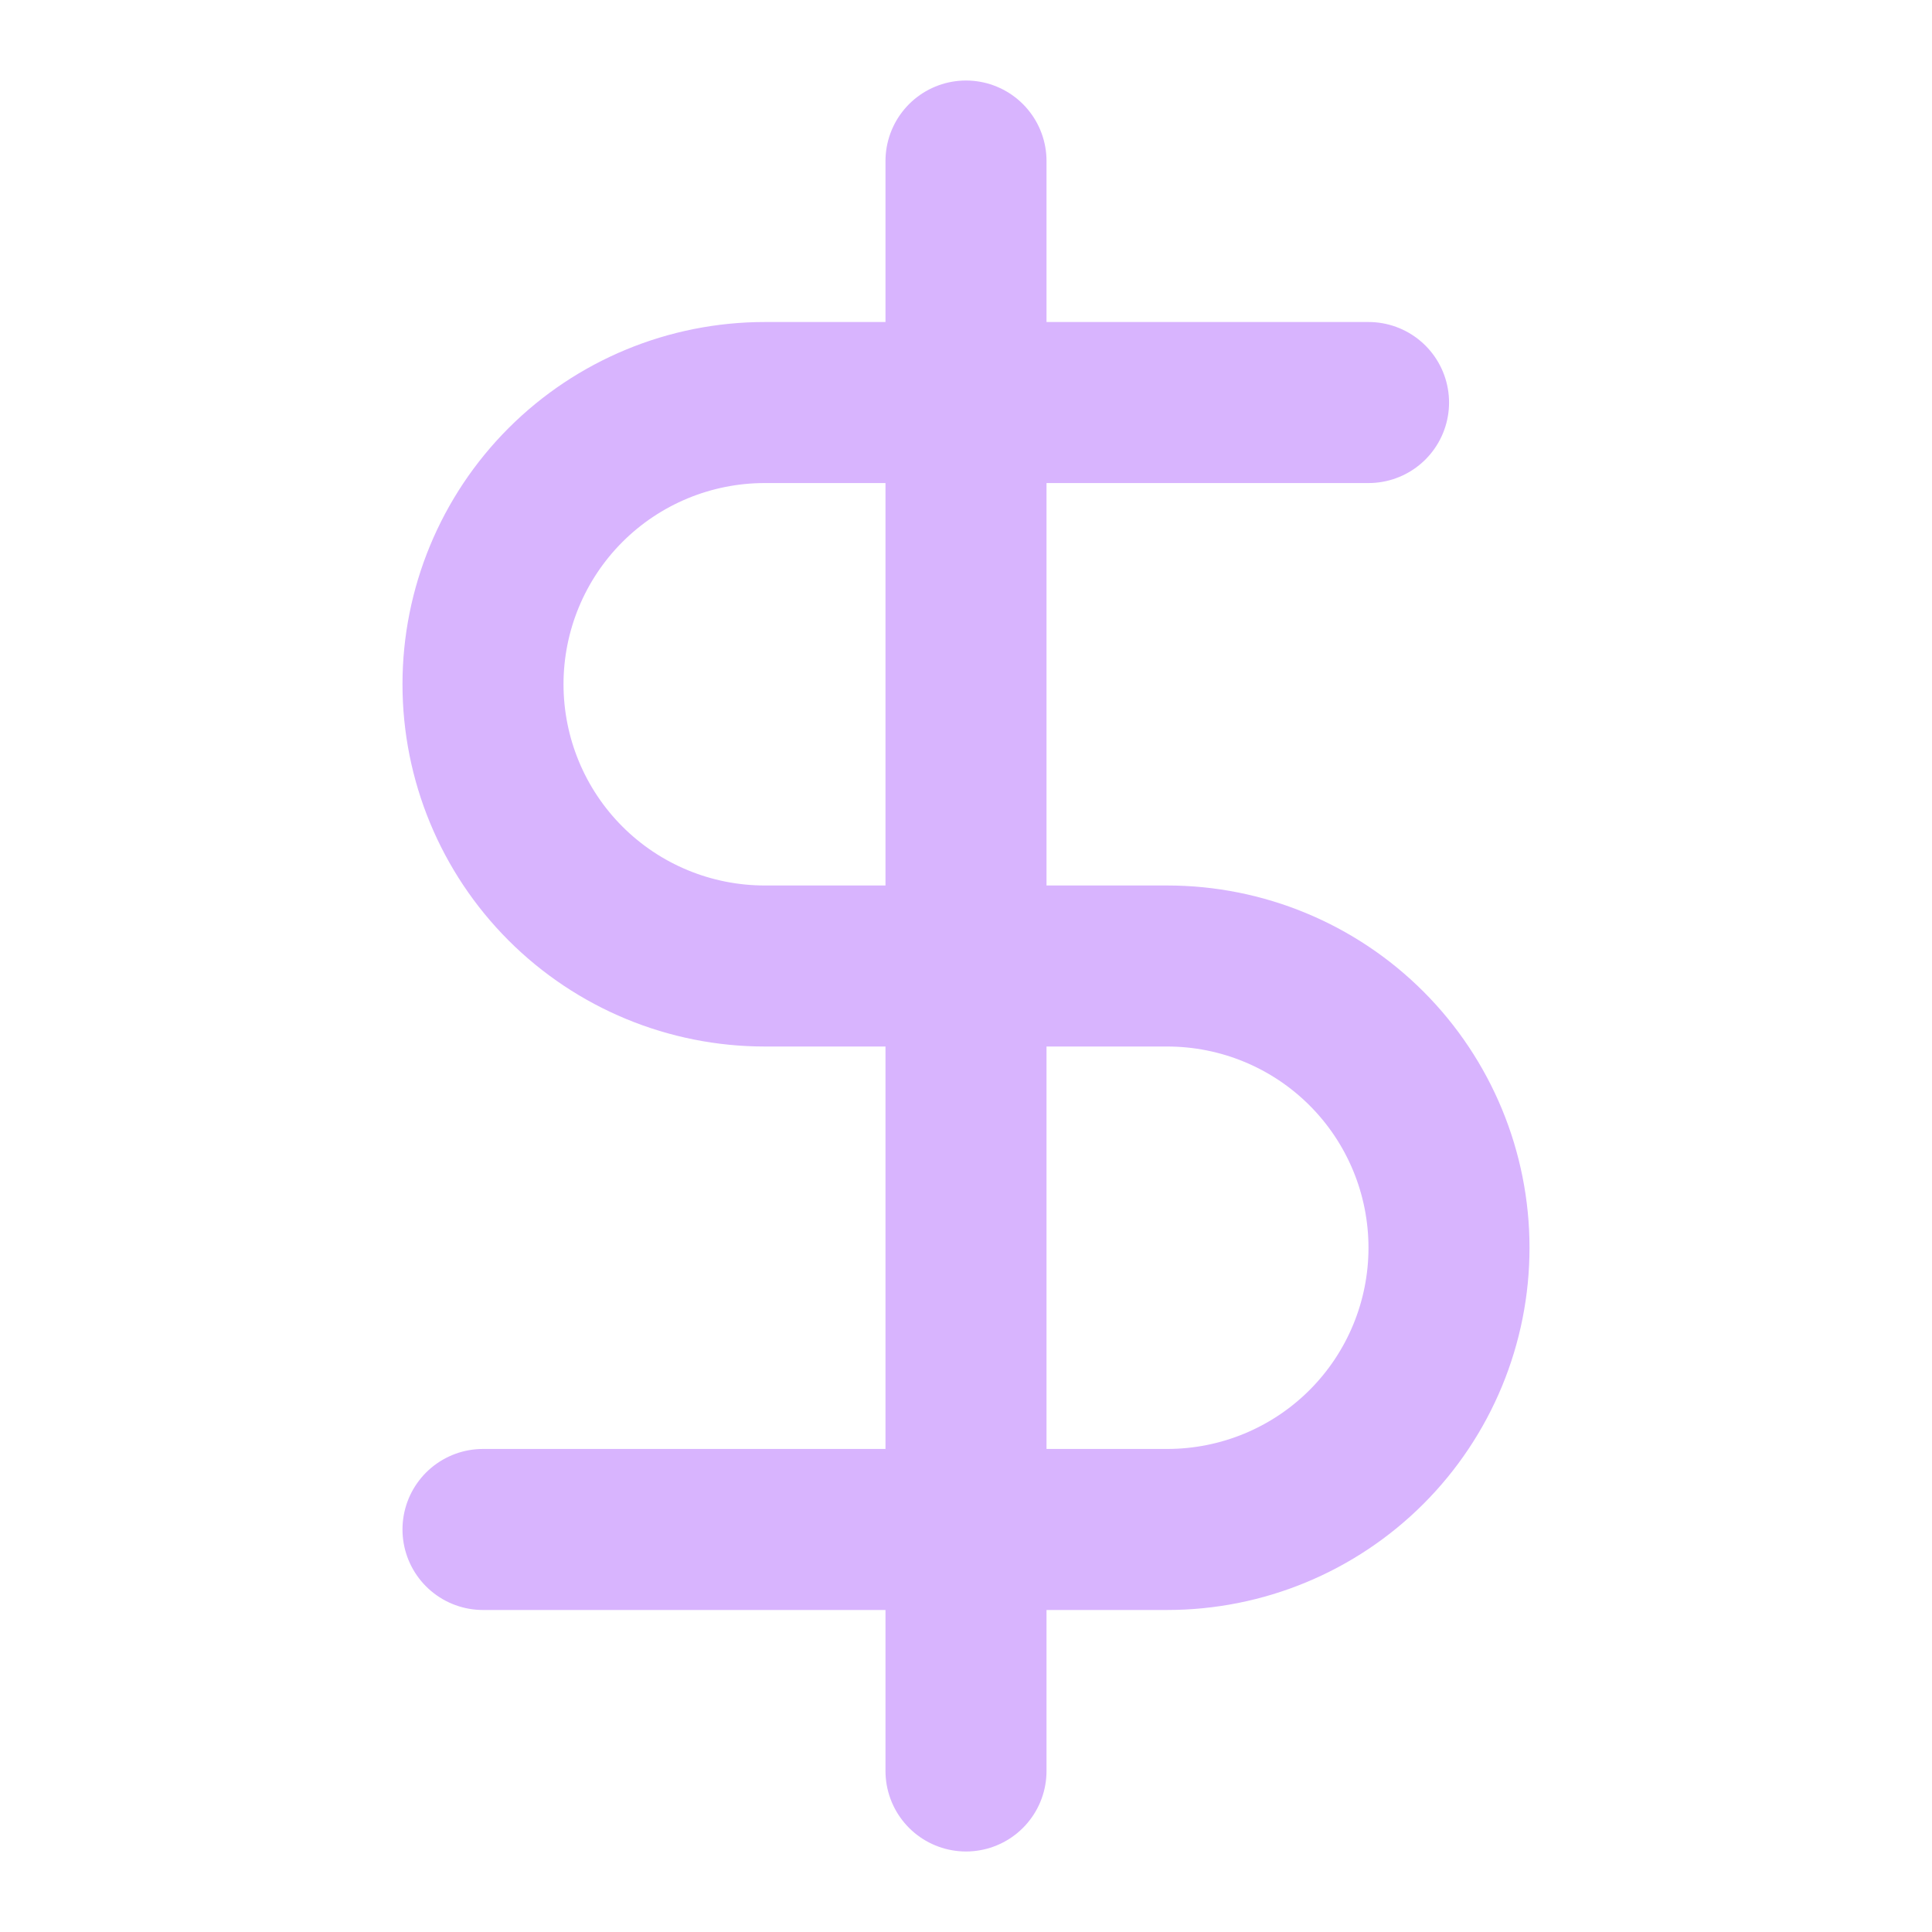
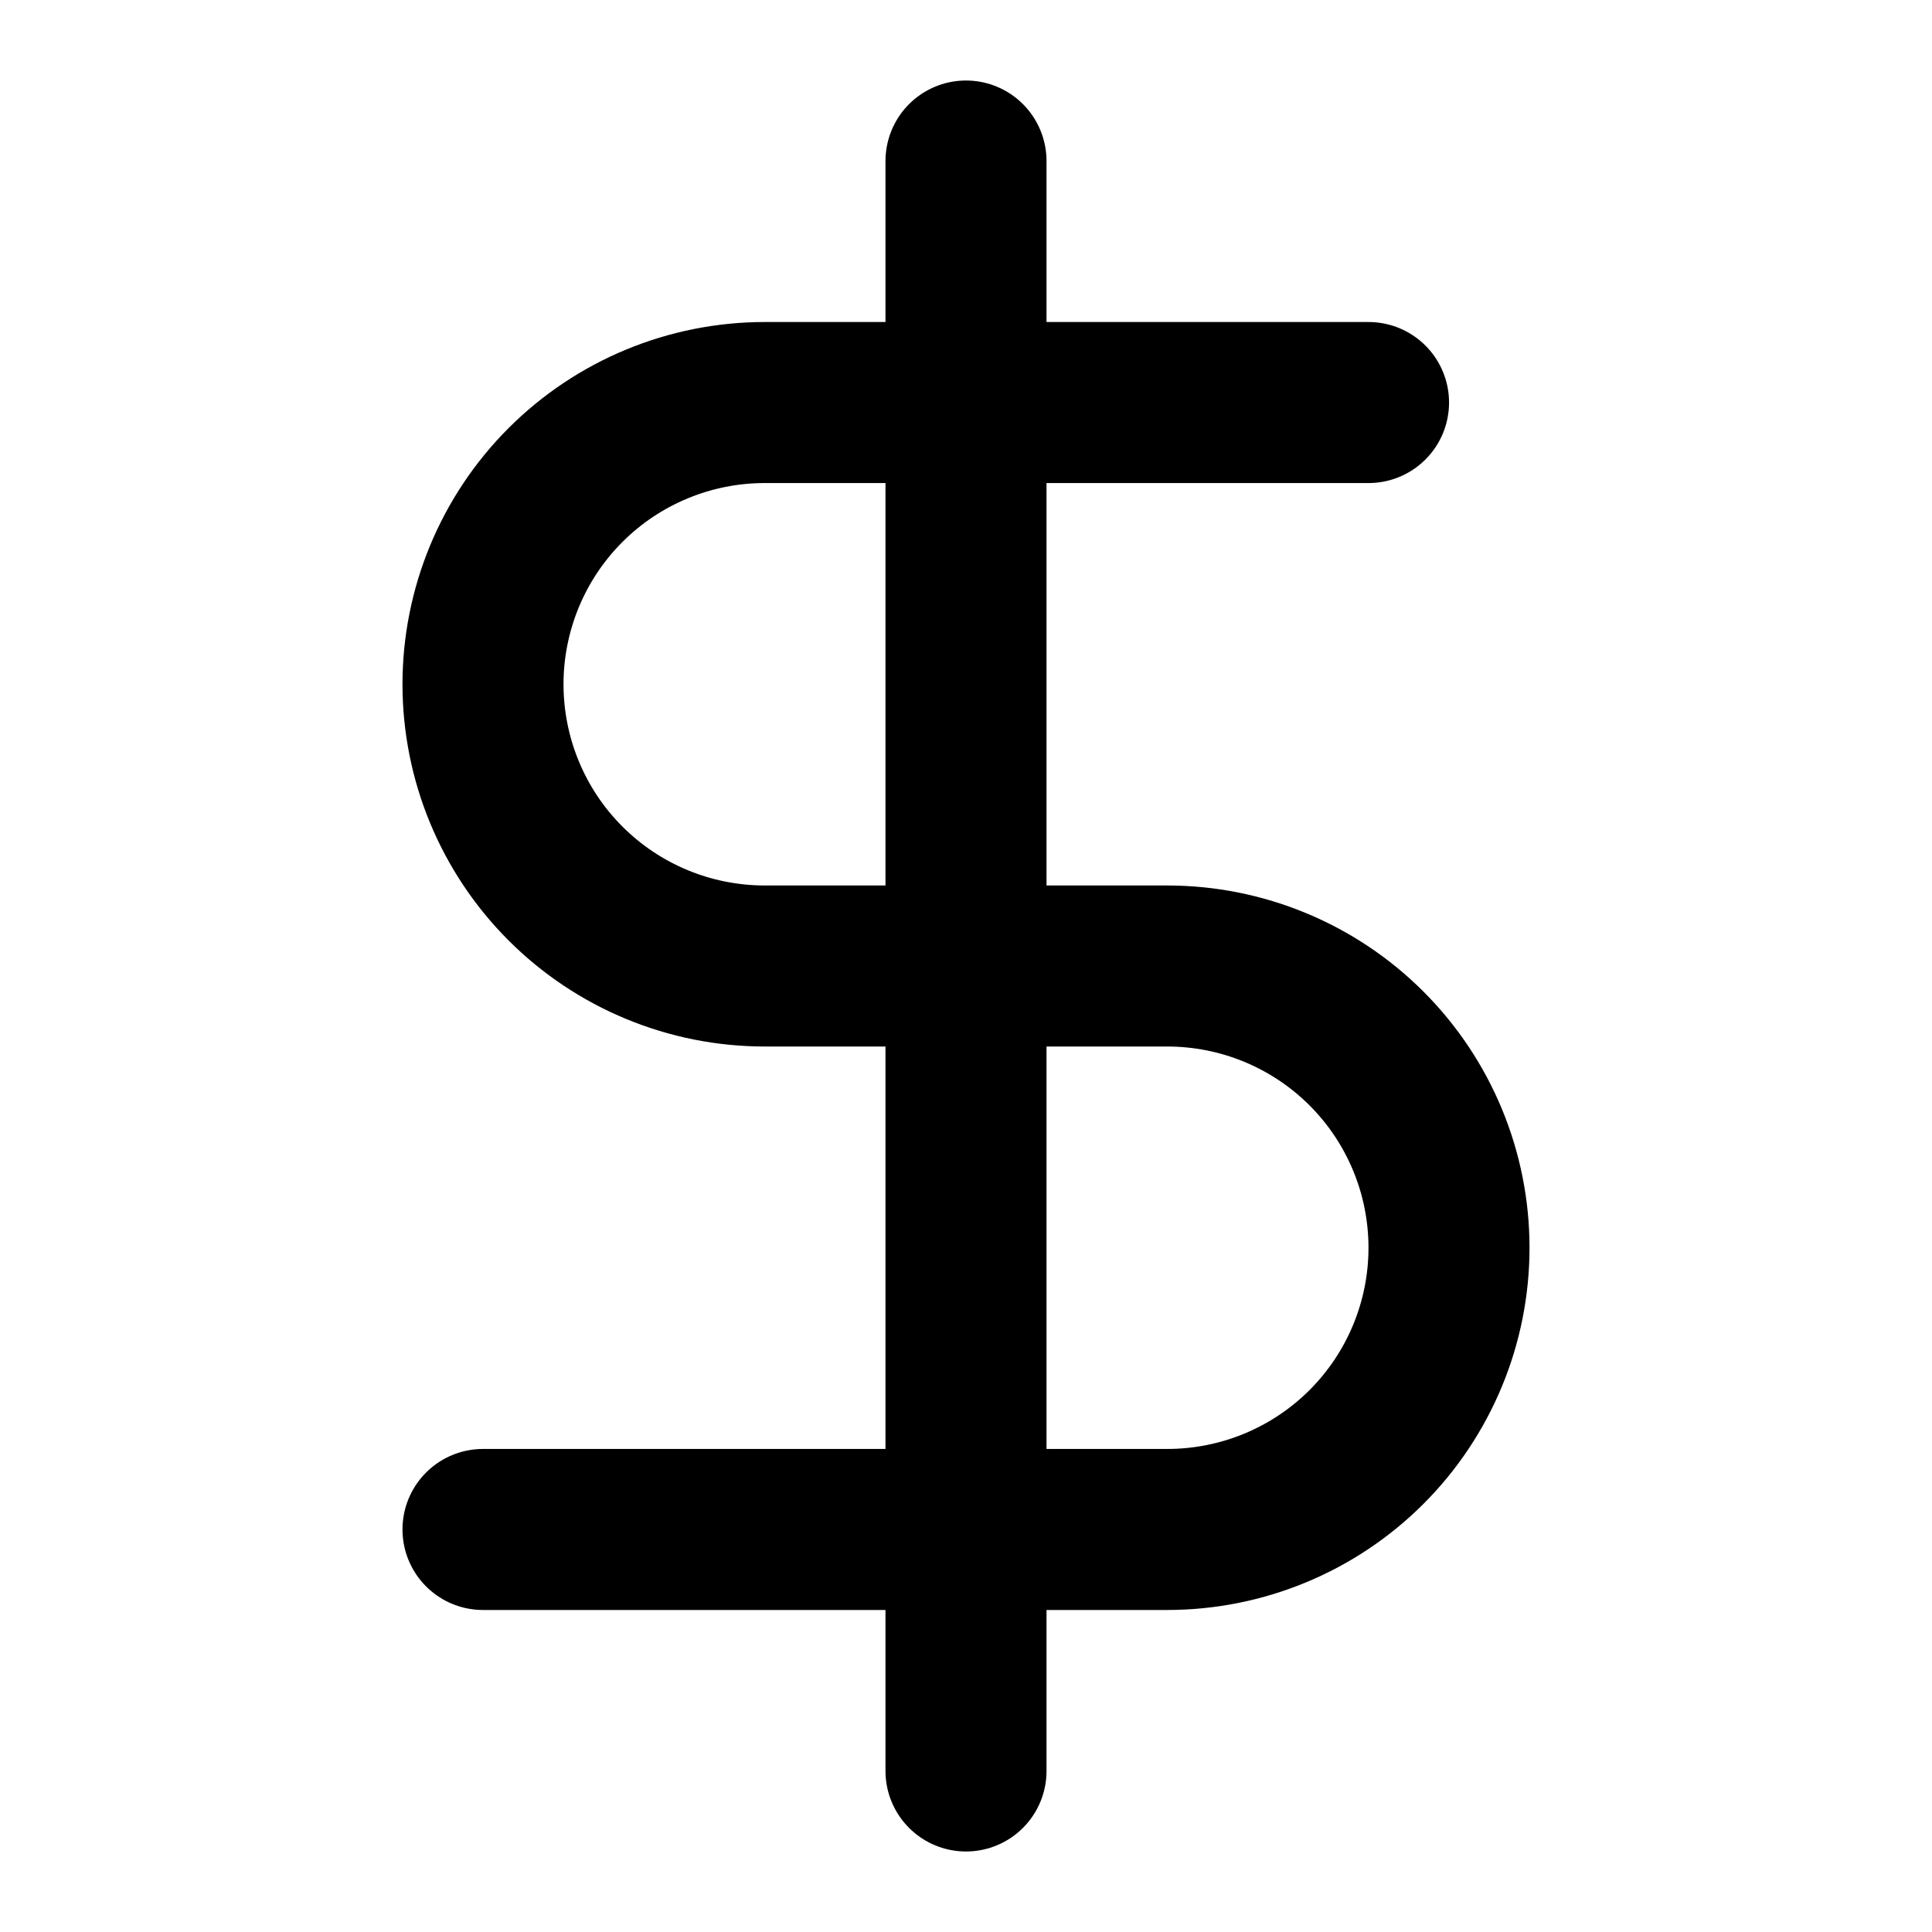
- <svg xmlns="http://www.w3.org/2000/svg" width="20" height="20" viewBox="0 0 20 20" fill="none">
-   <path d="M10 1.667V18.333" stroke="#D8B4FE" stroke-width="1.667" stroke-linecap="round" stroke-linejoin="round" />
-   <path d="M14.167 4.167H7.917C7.143 4.167 6.401 4.474 5.854 5.021C5.307 5.568 5 6.31 5 7.083C5 7.857 5.307 8.599 5.854 9.146C6.401 9.693 7.143 10 7.917 10H12.083C12.857 10 13.599 10.307 14.146 10.854C14.693 11.401 15 12.143 15 12.917C15 13.69 14.693 14.432 14.146 14.979C13.599 15.526 12.857 15.833 12.083 15.833H5" stroke="#D8B4FE" stroke-width="1.667" stroke-linecap="round" stroke-linejoin="round" />
+ <svg xmlns="http://www.w3.org/2000/svg" viewBox="0 0 20 20" fill="none">
+   <path d="M10 1.667V18.333" stroke="currentColor" stroke-width="1.667" stroke-linecap="round" stroke-linejoin="round" />
+   <path d="M14.167 4.167H7.917C7.143 4.167 6.401 4.474 5.854 5.021C5.307 5.568 5 6.31 5 7.083C5 7.857 5.307 8.599 5.854 9.146C6.401 9.693 7.143 10 7.917 10H12.083C12.857 10 13.599 10.307 14.146 10.854C14.693 11.401 15 12.143 15 12.917C15 13.69 14.693 14.432 14.146 14.979C13.599 15.526 12.857 15.833 12.083 15.833H5" stroke="currentColor" stroke-width="1.667" stroke-linecap="round" stroke-linejoin="round" />
</svg>
